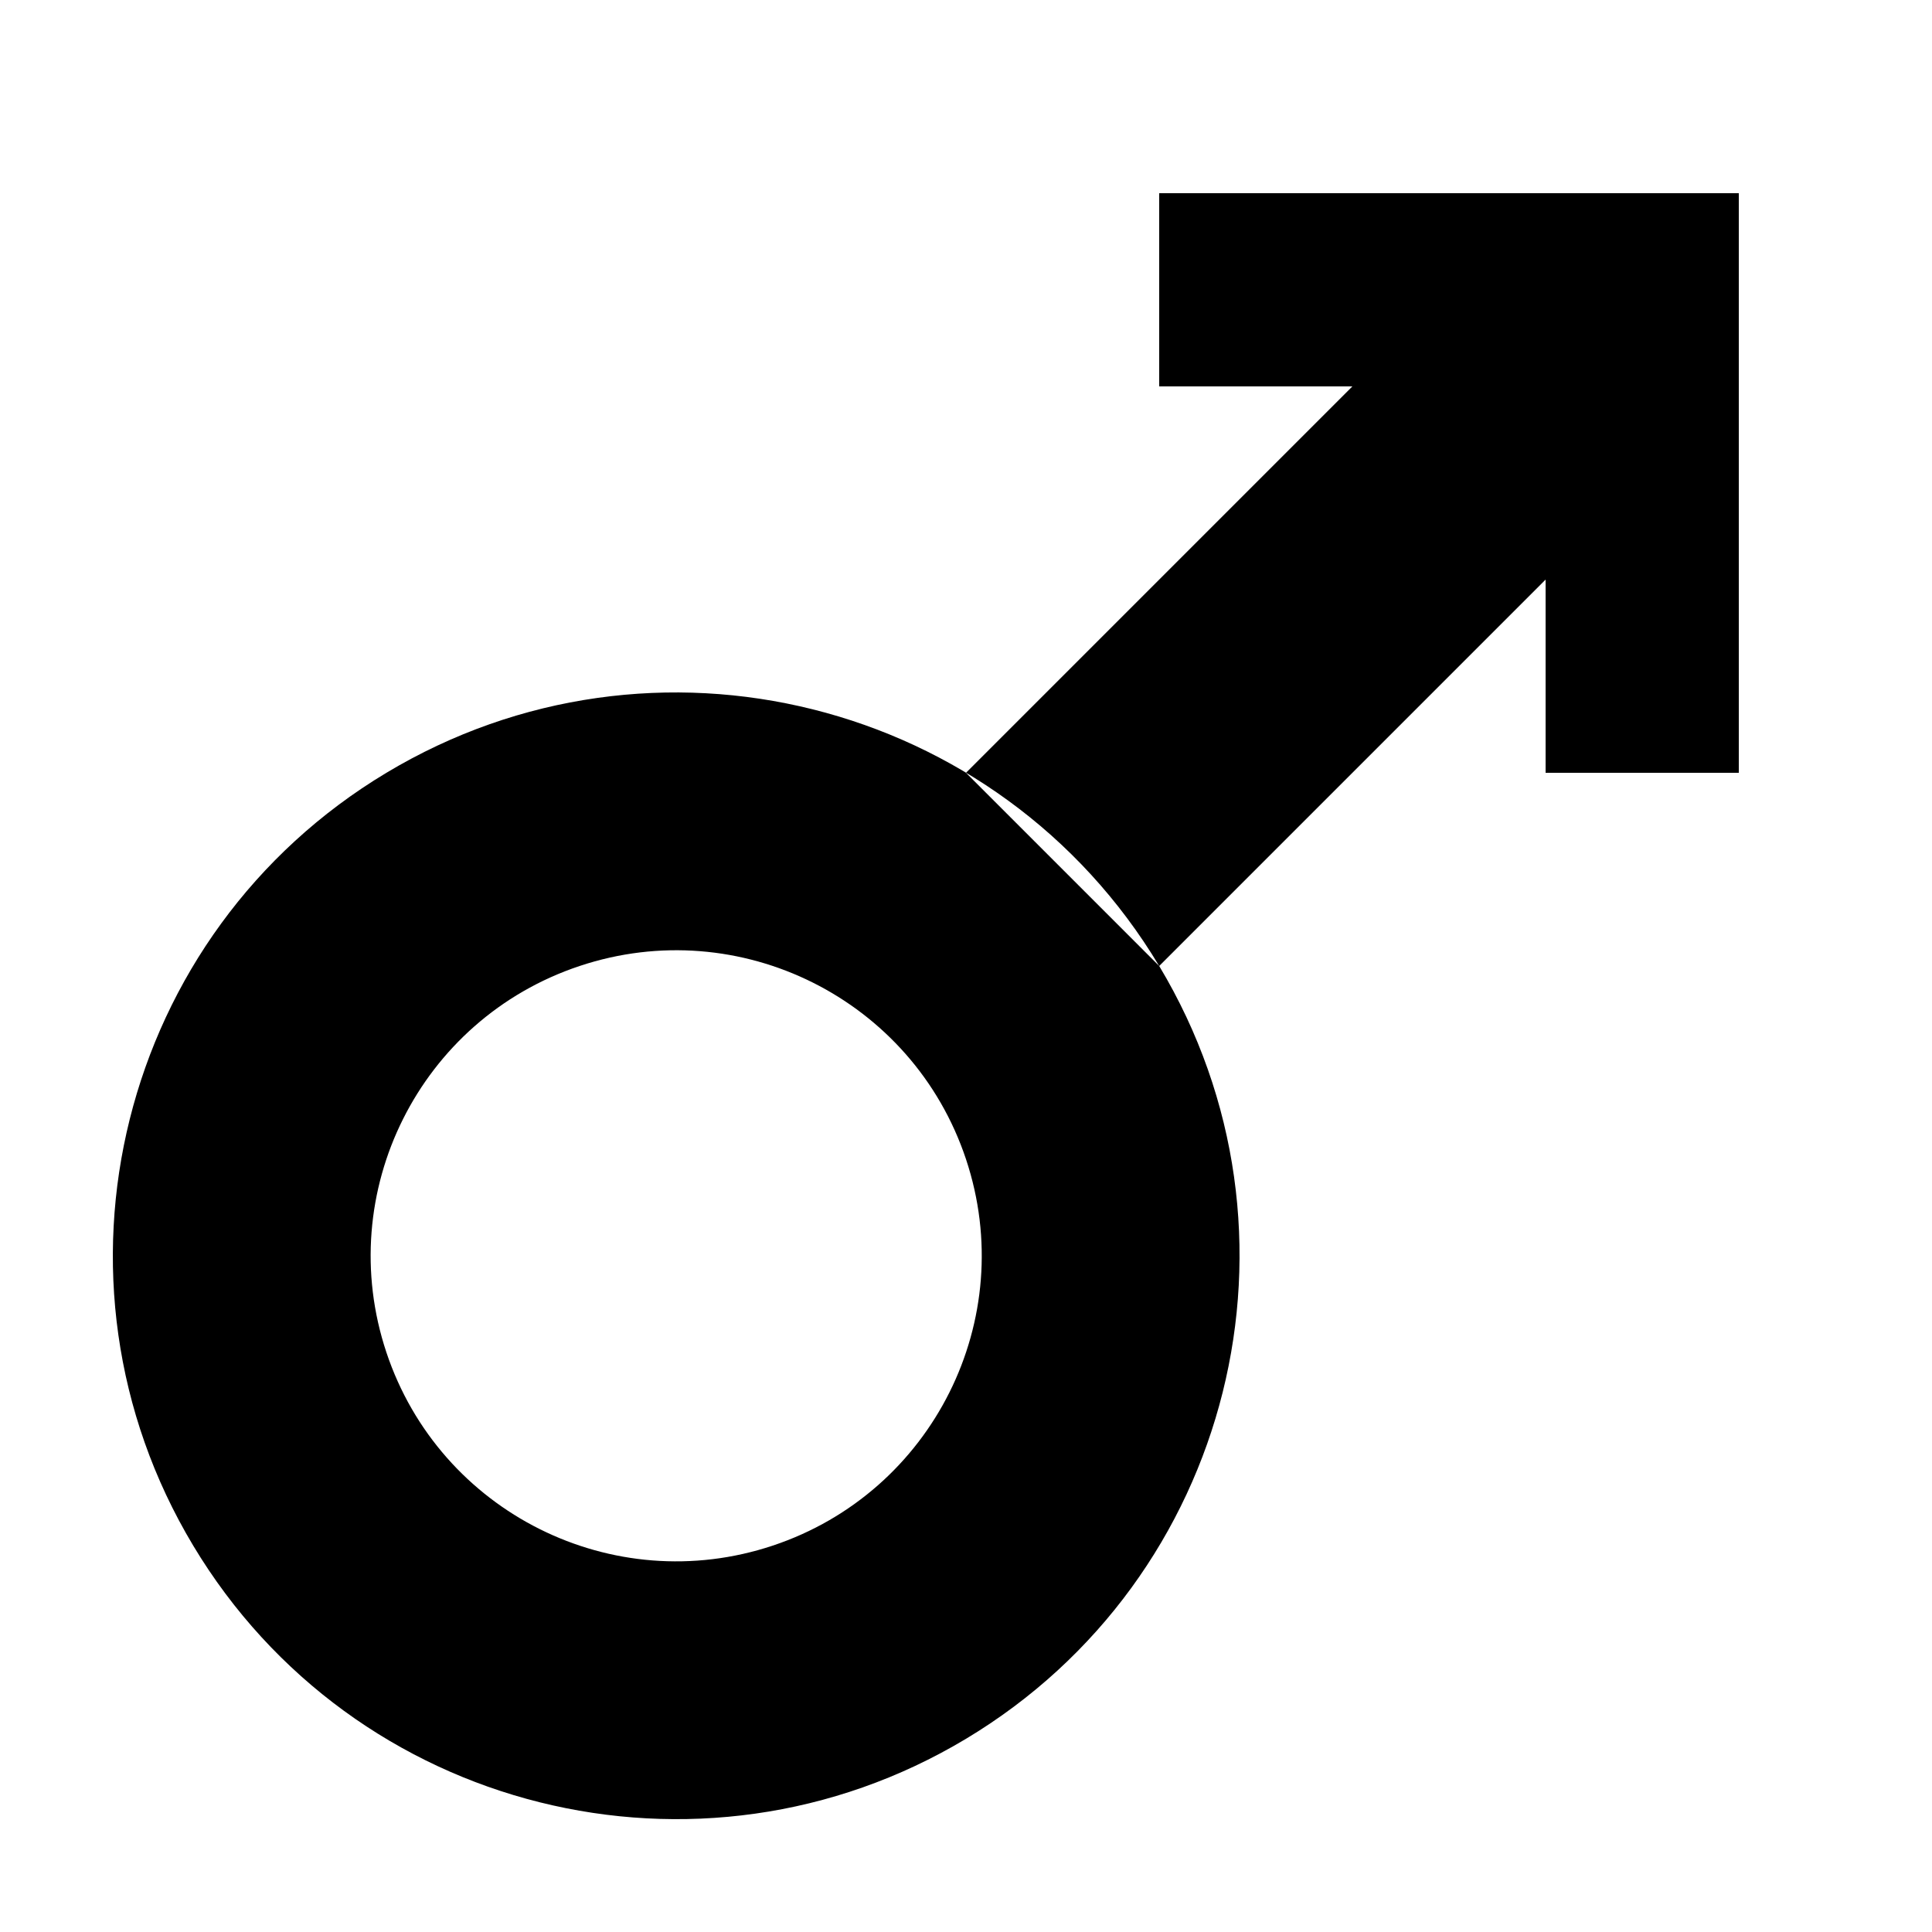
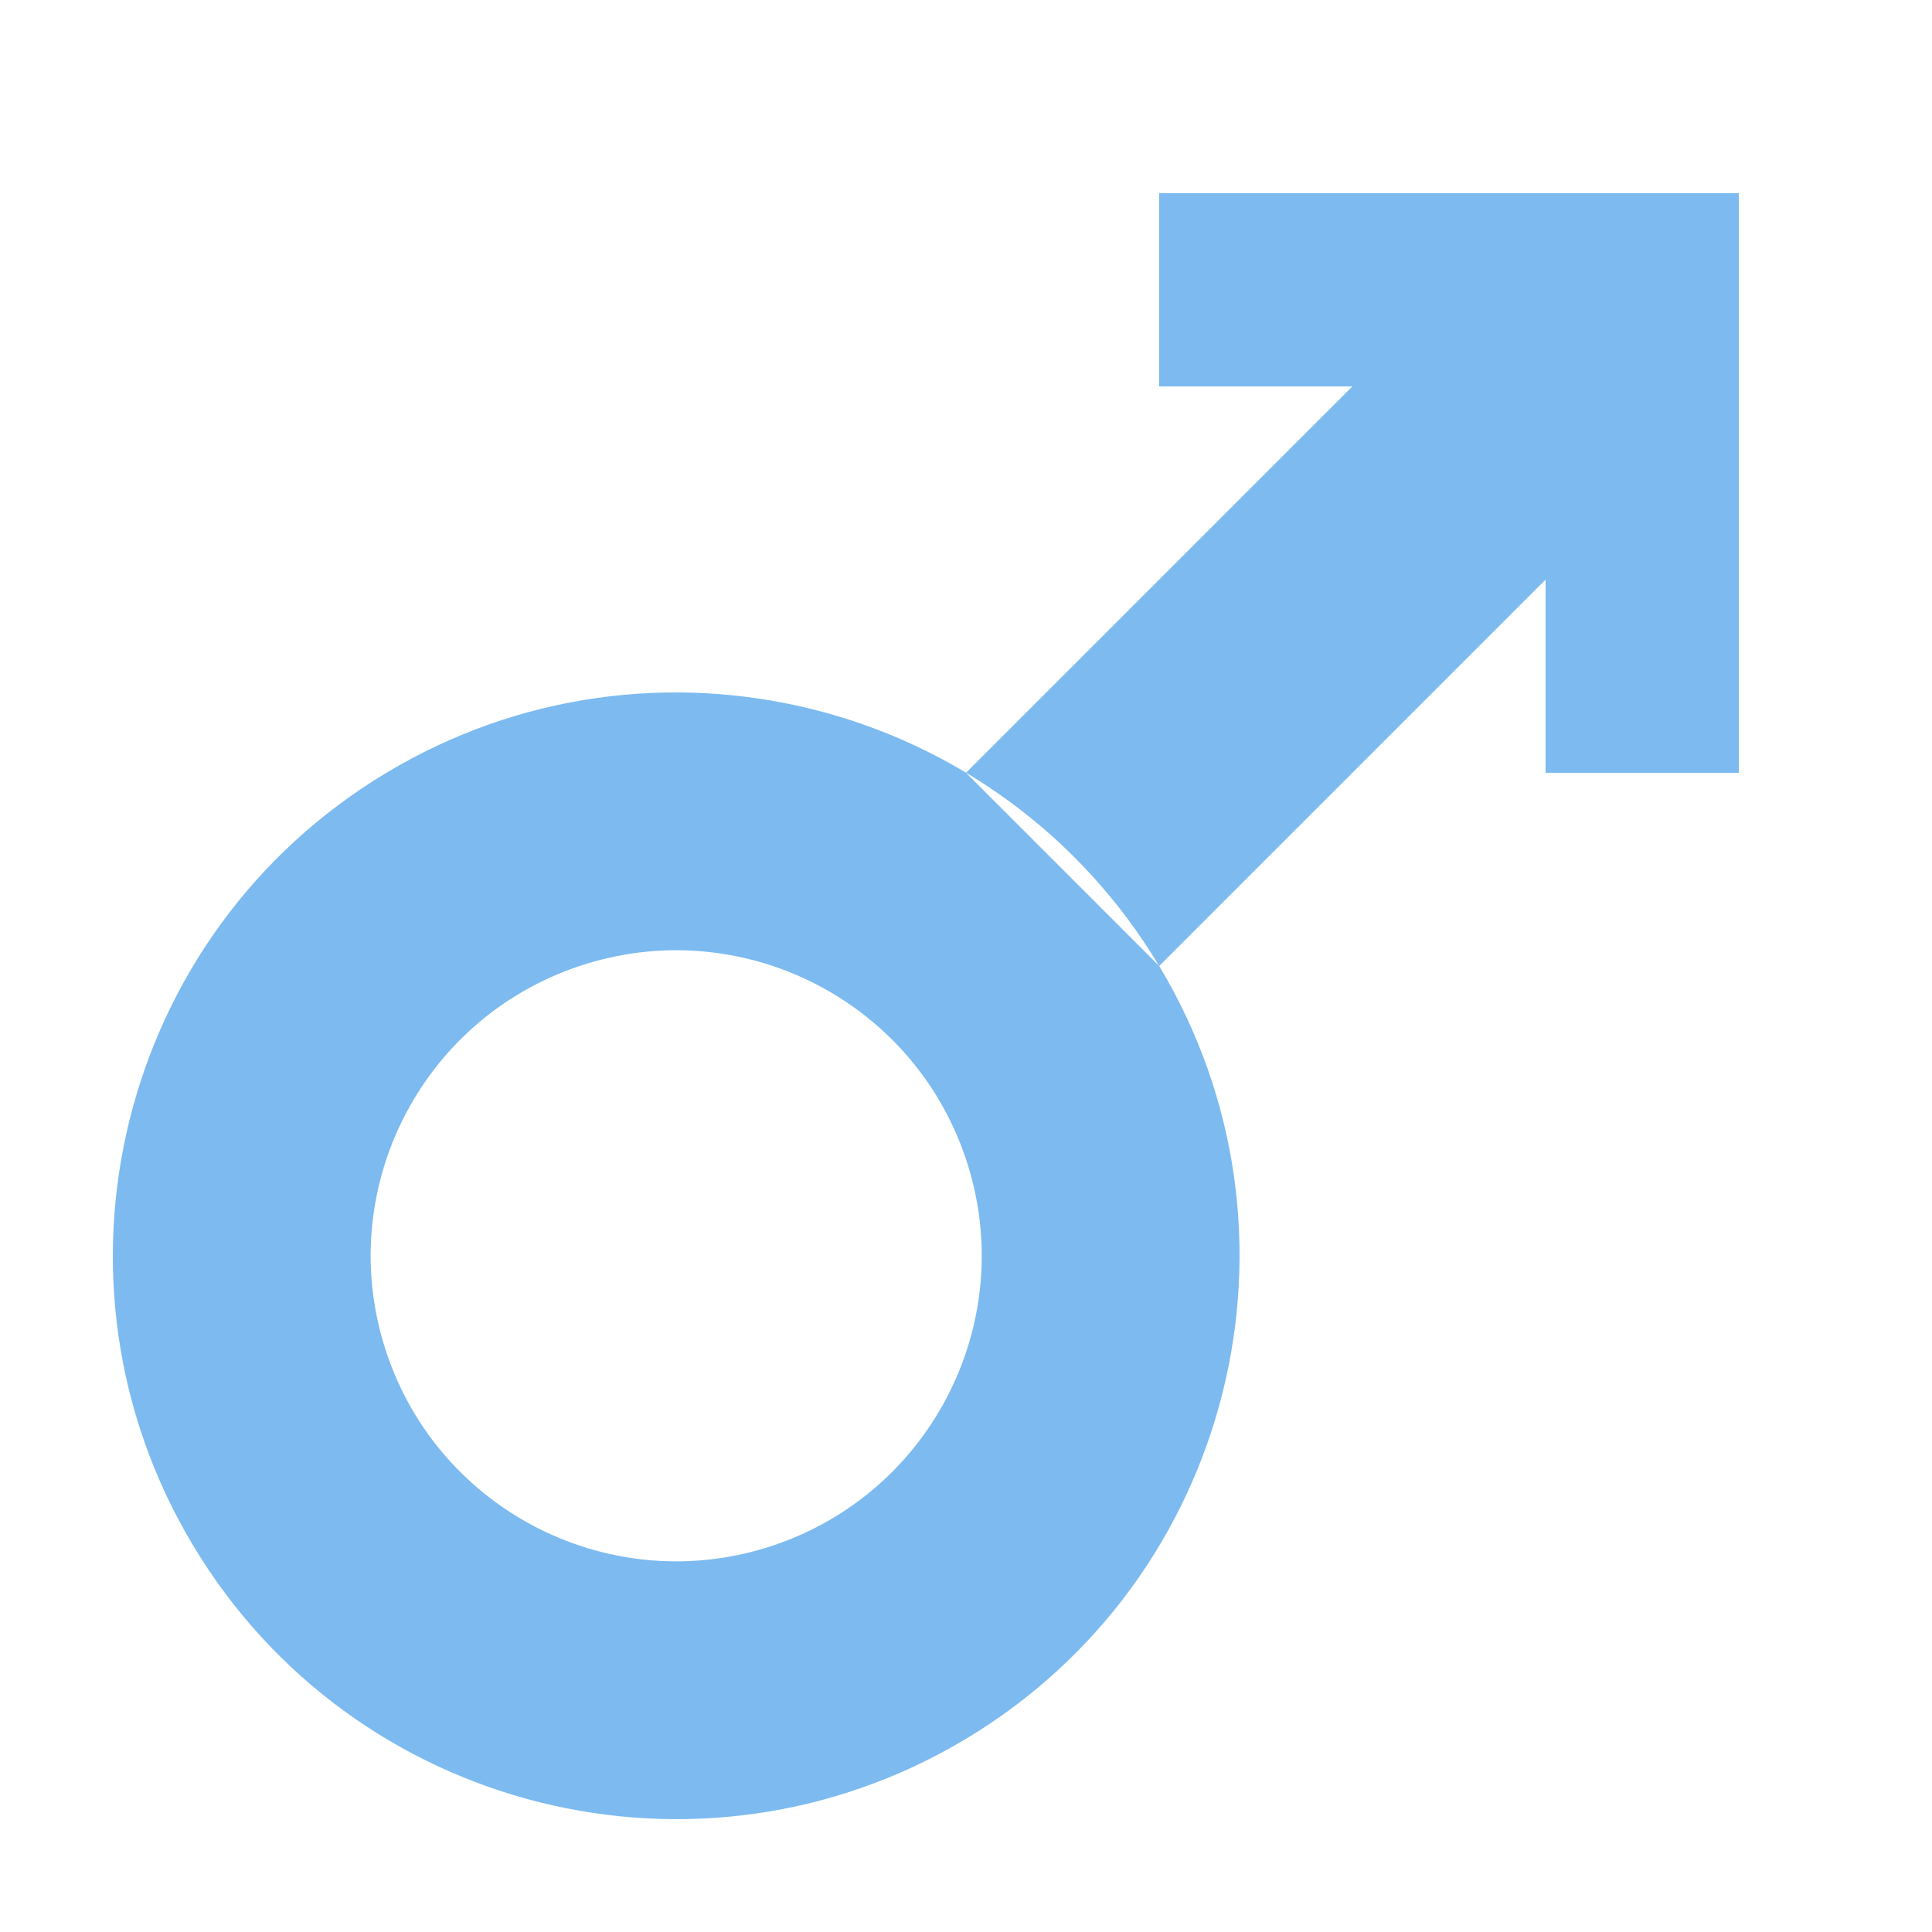
<svg xmlns="http://www.w3.org/2000/svg" width="100%" height="70px" viewBox="0 0 10 10">
-   <path id="btn" d="M 5 9 A 1 1 0 0 0 2 4 A 1 1 0 0 0 5 9 L 4 8 A 1 1 0 0 1 3 5 A 1 1 0 0 1 4 8 M 5 4      L 7 2 L 6 2 L 6 1 L 9 1 L 9 4 L 8 4 L 8 3 L 6 5" />
+   <path id="btn" fill="#7cbaf0" d="M 5 9 A 1 1 0 0 0 2 4 A 1 1 0 0 0 5 9 L 4 8 A 1 1 0 0 1 3 5 A 1 1 0 0 1 4 8 M 5 4      L 7 2 L 6 2 L 6 1 L 9 1 L 9 4 L 8 4 L 8 3 L 6 5" />
  <style>
        #btn:hover {
            fill: cadetblue;
        }
    </style>
</svg>
